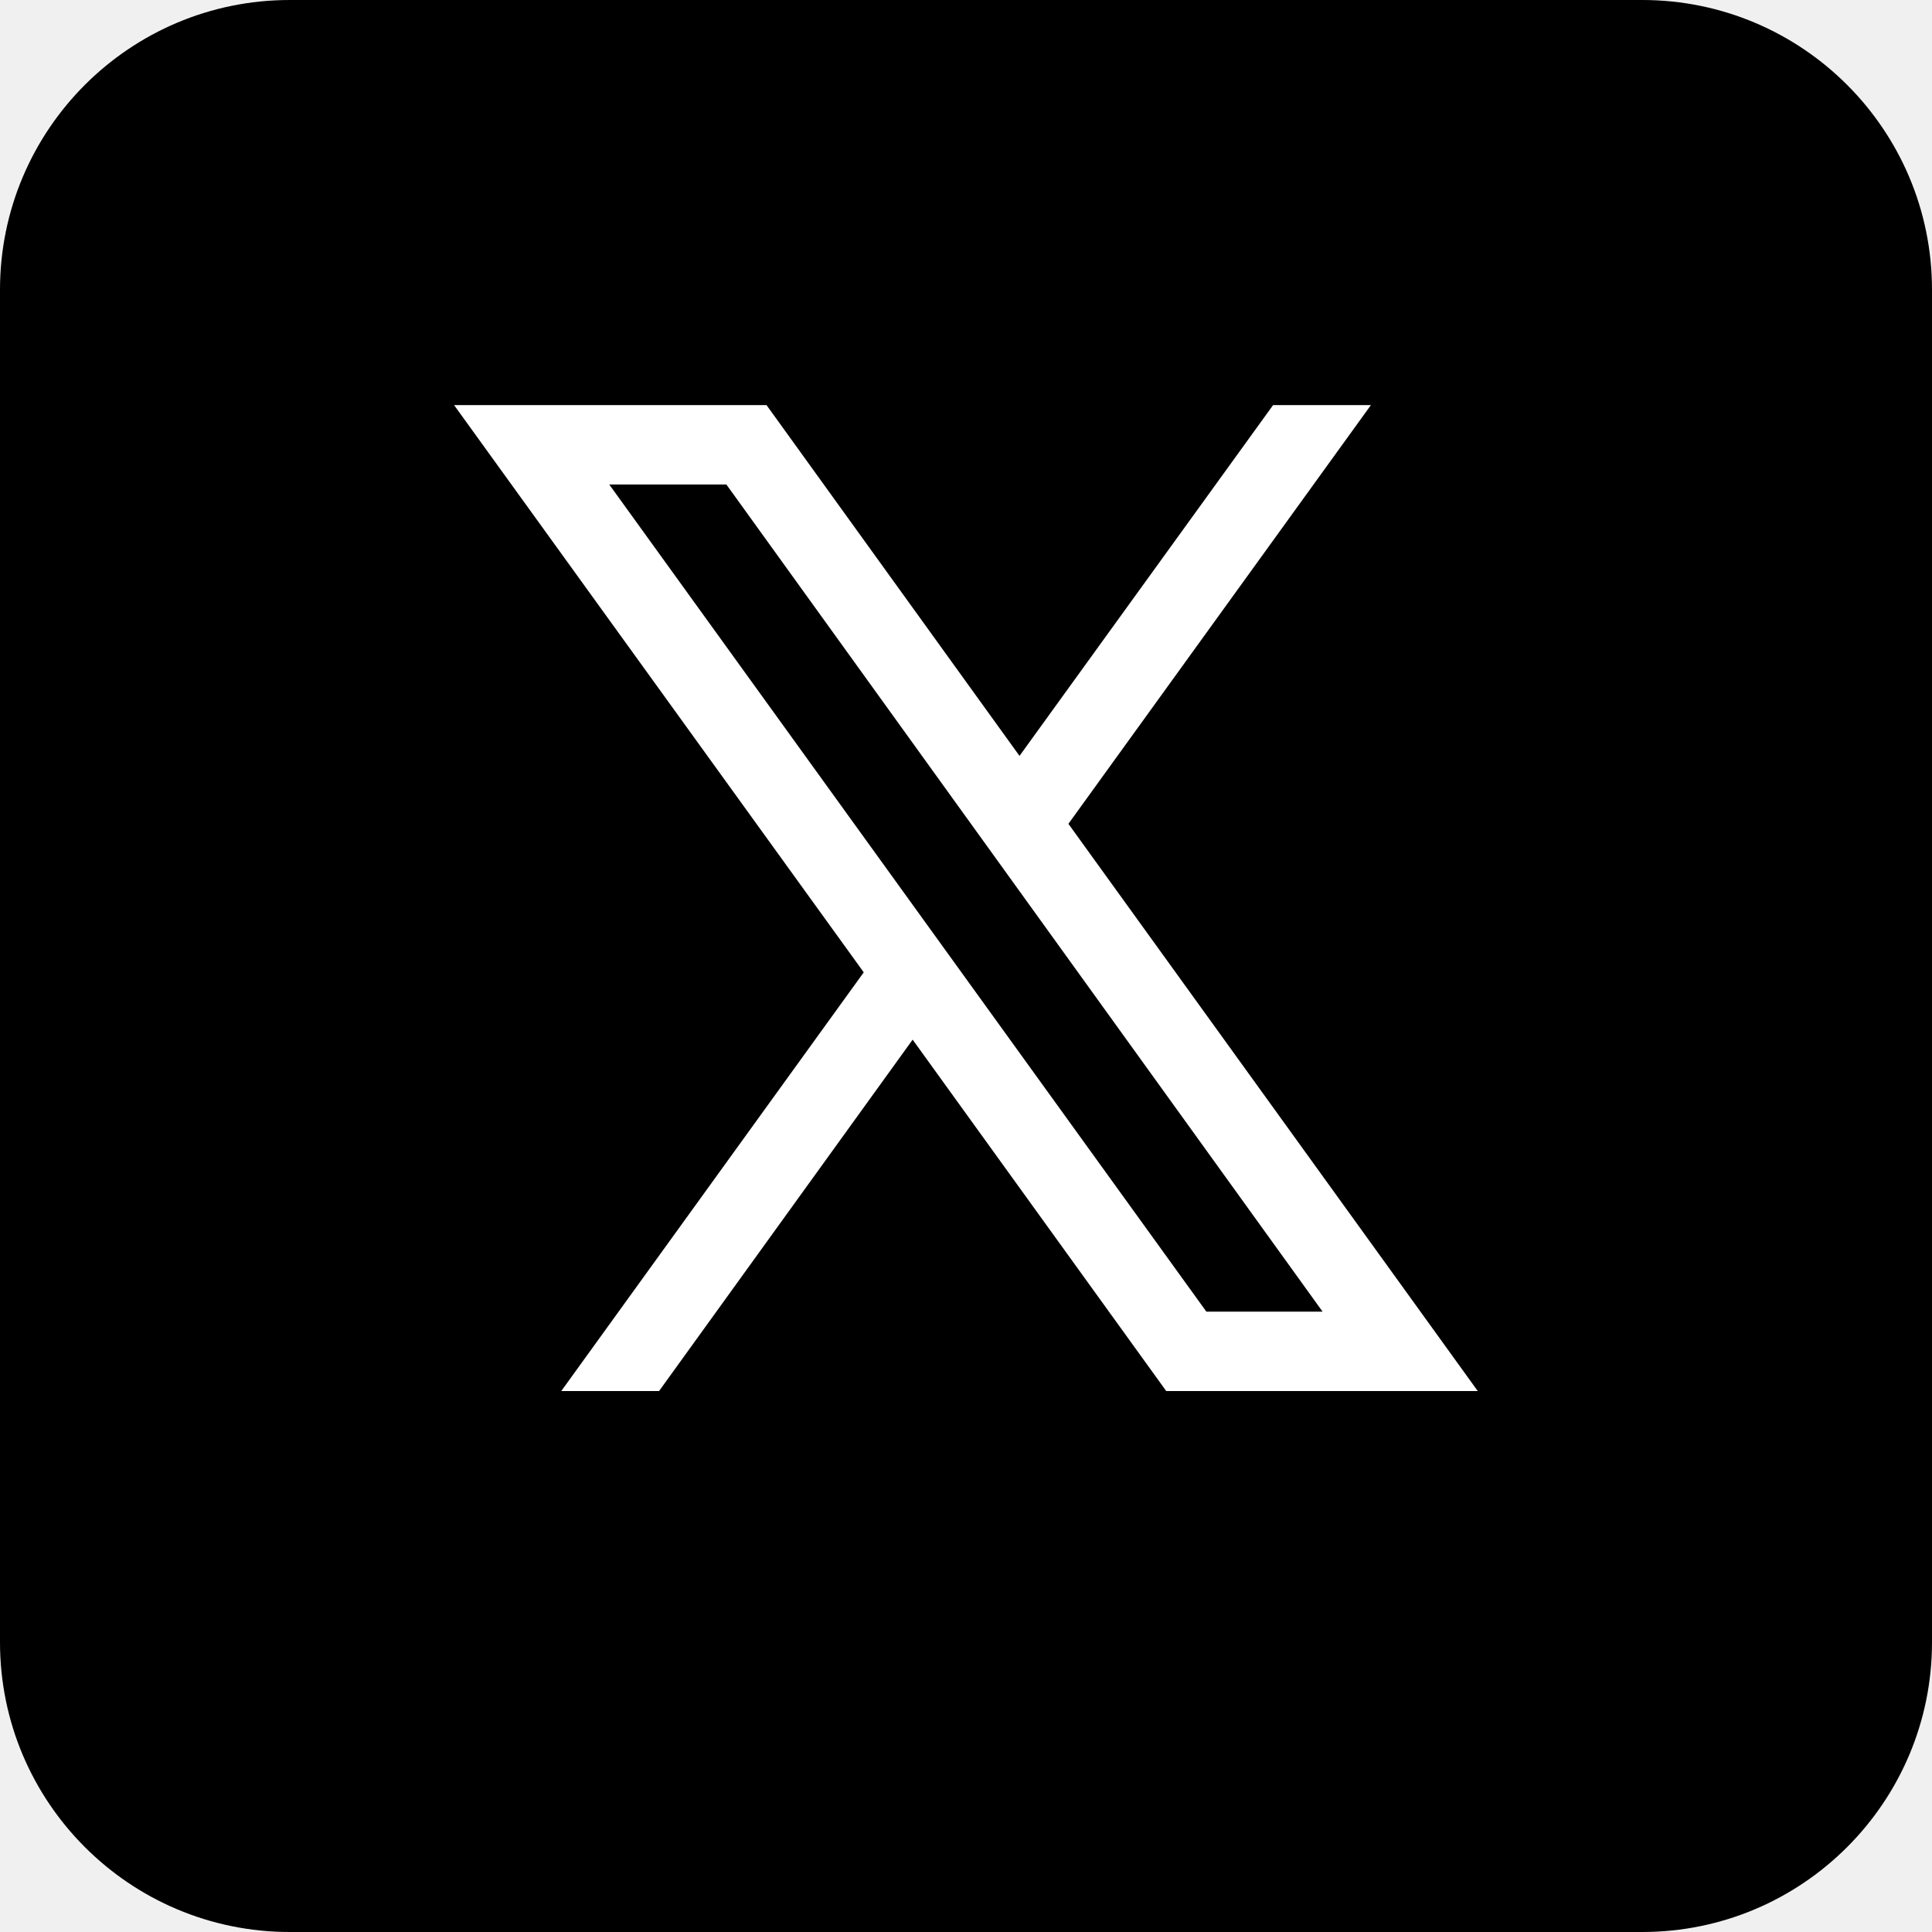
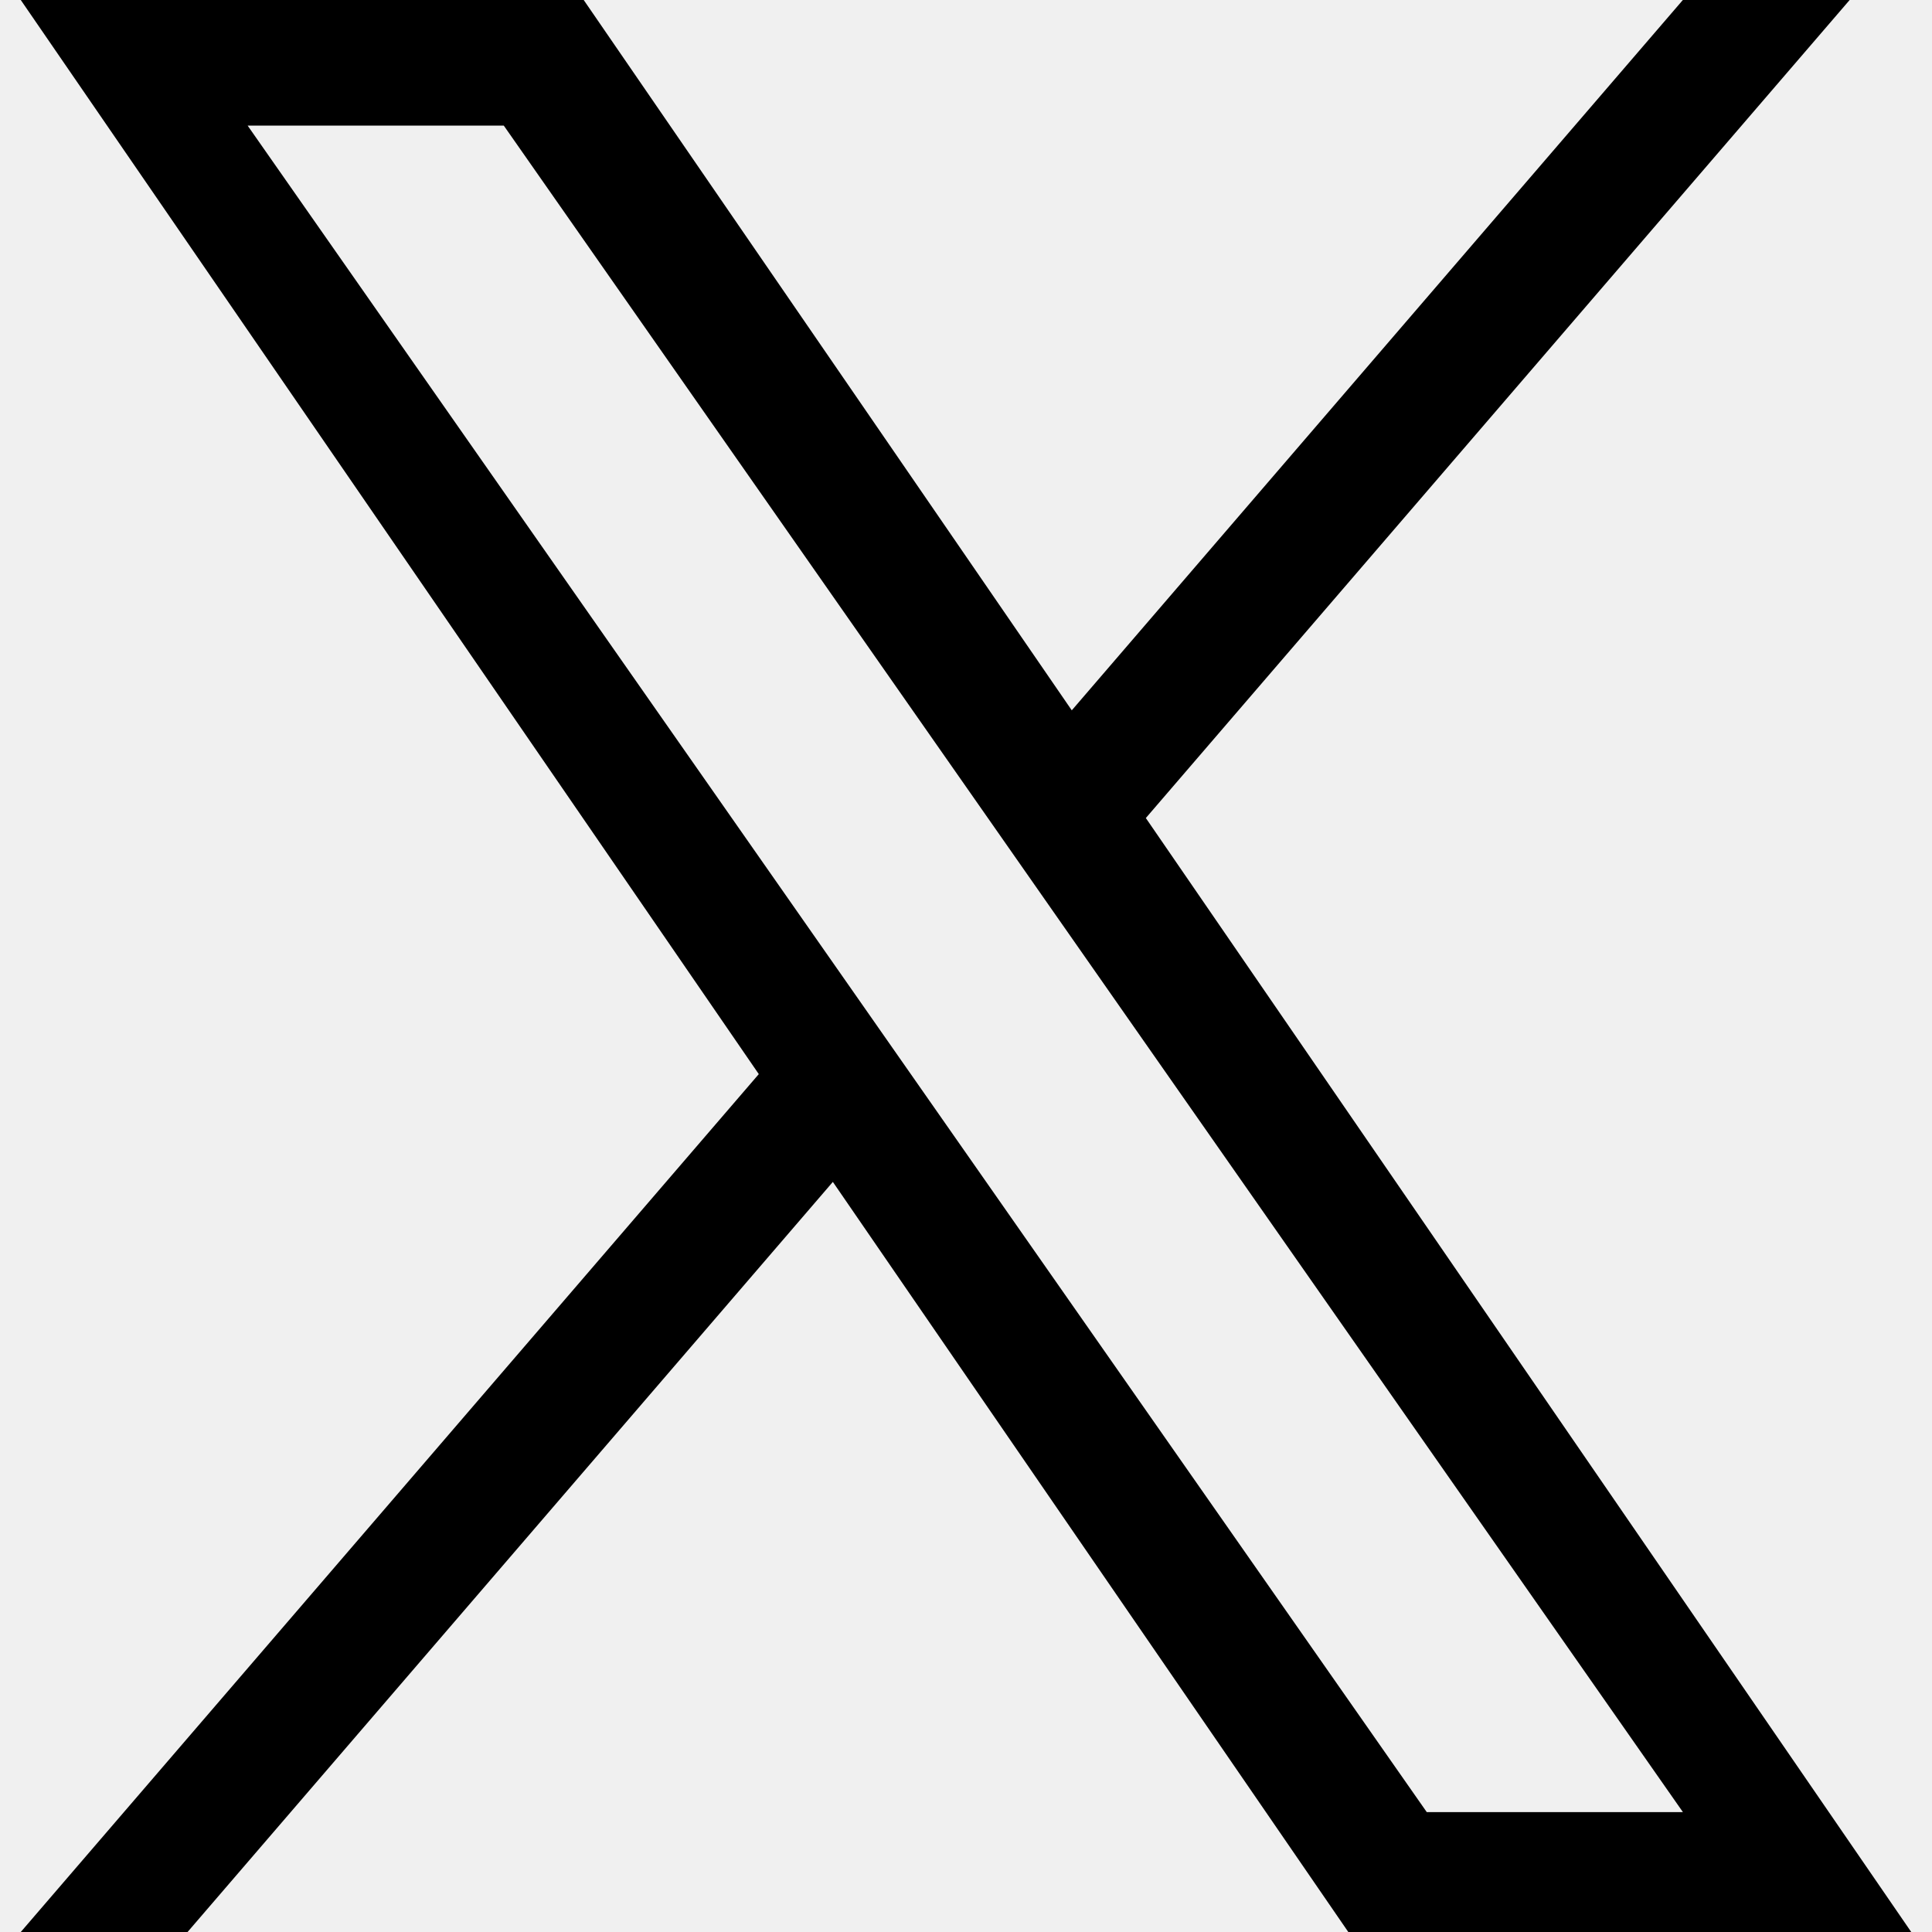
- <svg xmlns="http://www.w3.org/2000/svg" viewBox="0 0 100 100">
-   <rect width="100" height="100" fill="#000000" rx="15" />
-   <text x="50" y="72" font-family="Arial Black" font-size="70" font-weight="900" fill="#FFFFFF" text-anchor="middle">𝕏</text>
+ <svg xmlns="http://www.w3.org/2000/svg" width="24" height="24" viewBox="0 0 24 24">
+   <path fill="currentColor" d="M14.234 10.162L22.977 0h-2.072l-7.591 8.824L7.251 0H.258l9.168 13.343L.258 24H2.33l8.016-9.318L16.749 24h6.993zm-2.837 3.299l-.929-1.329L3.076 1.56h3.182l5.965 8.532l.929 1.329l7.754 11.09h-3.182z" />
</svg>
